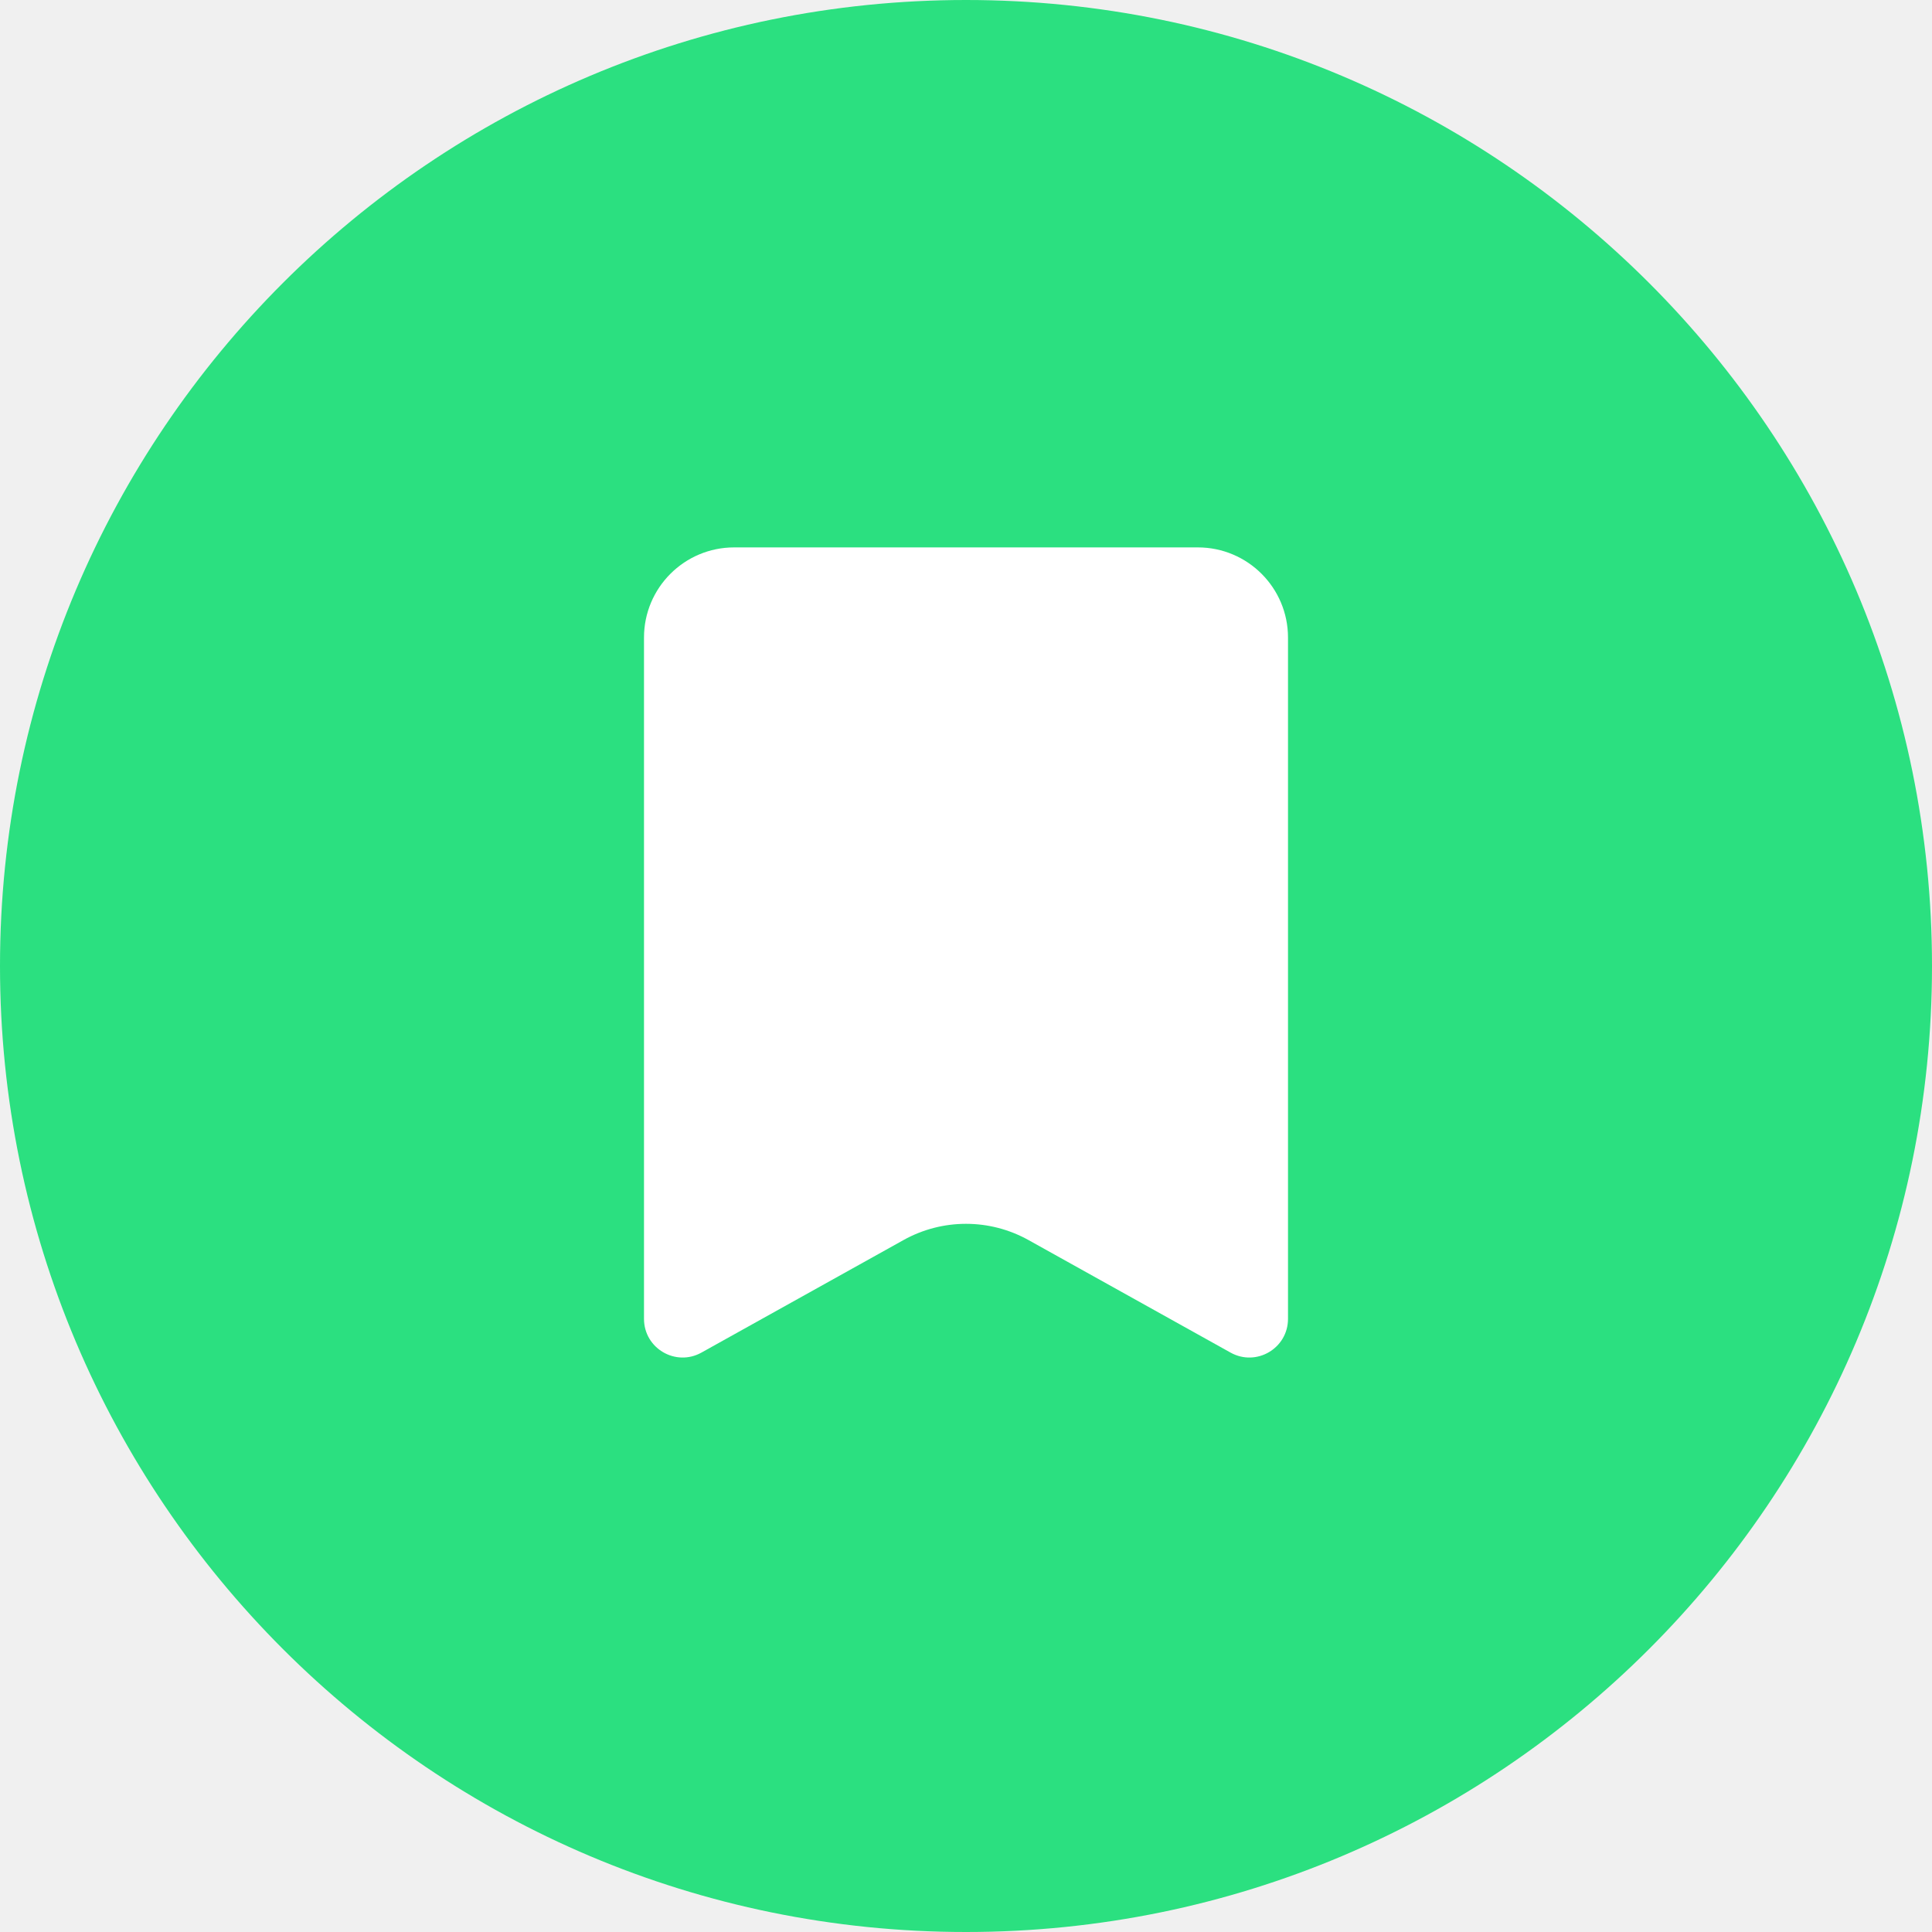
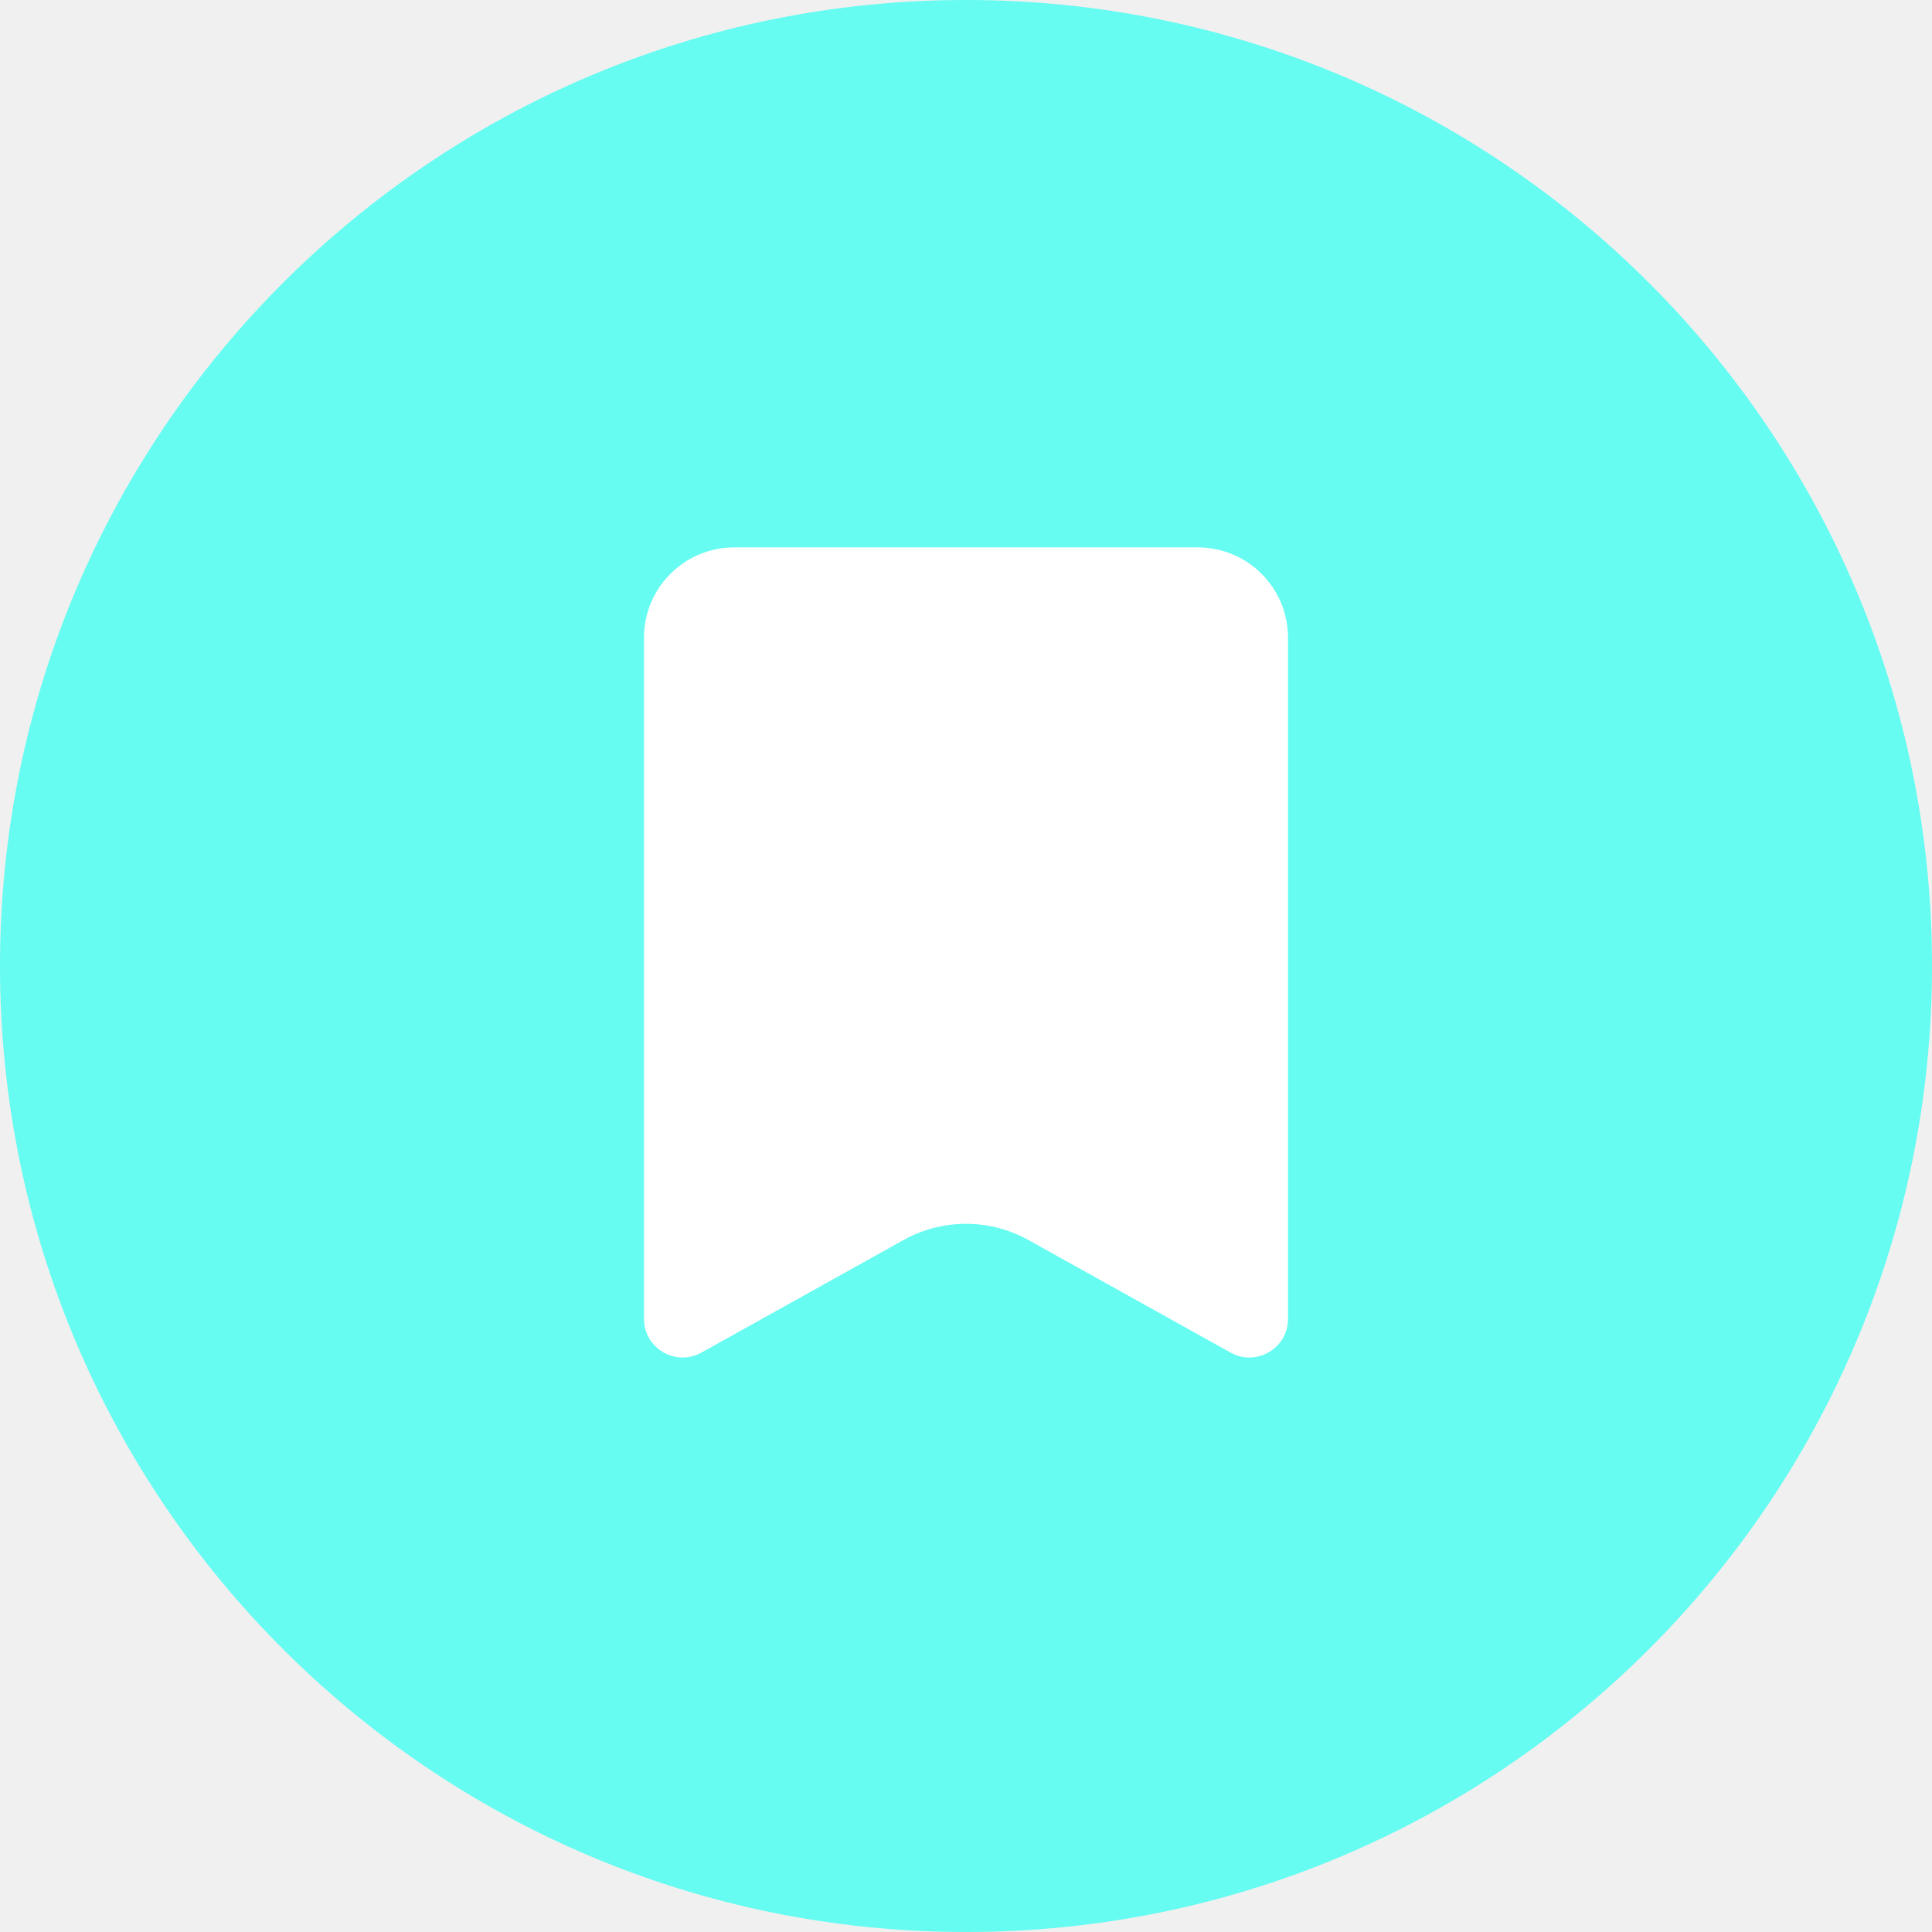
<svg xmlns="http://www.w3.org/2000/svg" width="30" height="30" viewBox="0 0 30 30" fill="none">
-   <rect width="30" height="30" rx="15" fill="#2BE080" />
+   <rect width="30" height="30" rx="15" fill="#66FCF1" />
  <path d="M10 9.9C10 9.127 10.627 8.5 11.4 8.5H18.6C19.373 8.5 20 9.127 20 9.9V20.479C20 20.937 19.508 21.226 19.108 21.003L15.973 19.257C15.368 18.919 14.632 18.919 14.027 19.257L10.892 21.003C10.492 21.226 10 20.937 10 20.479V9.9Z" fill="white" />
</svg>
